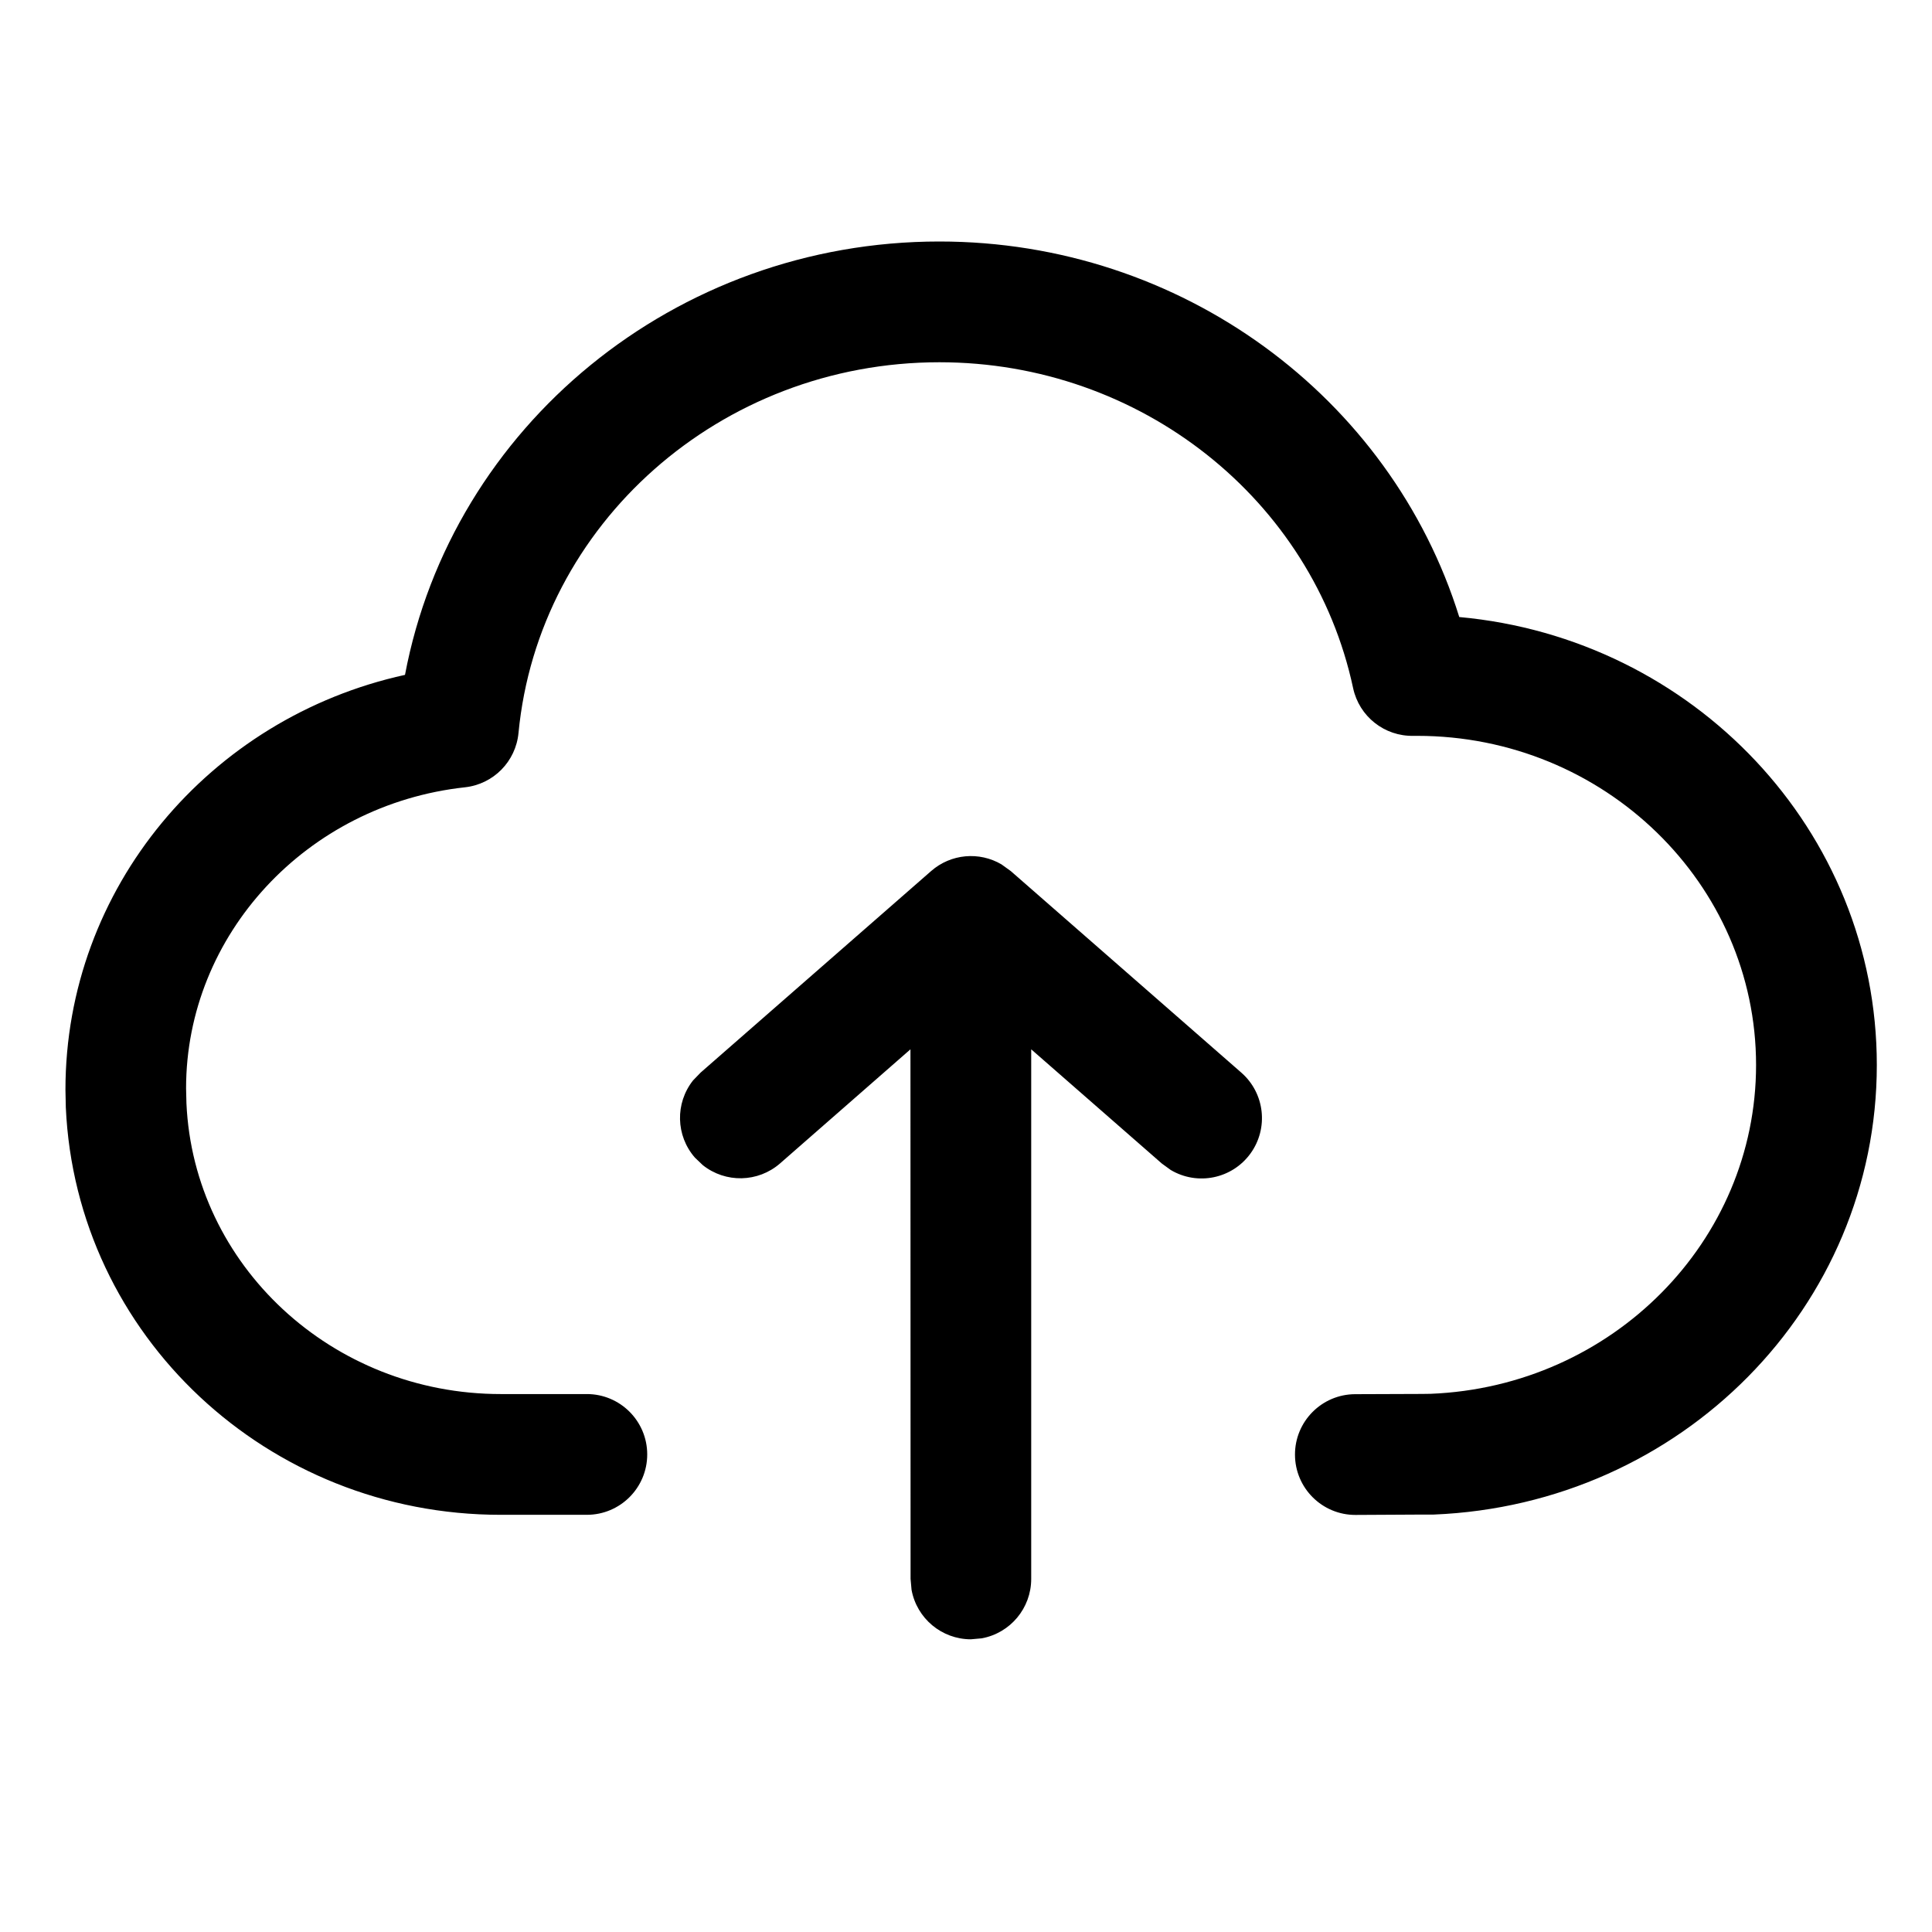
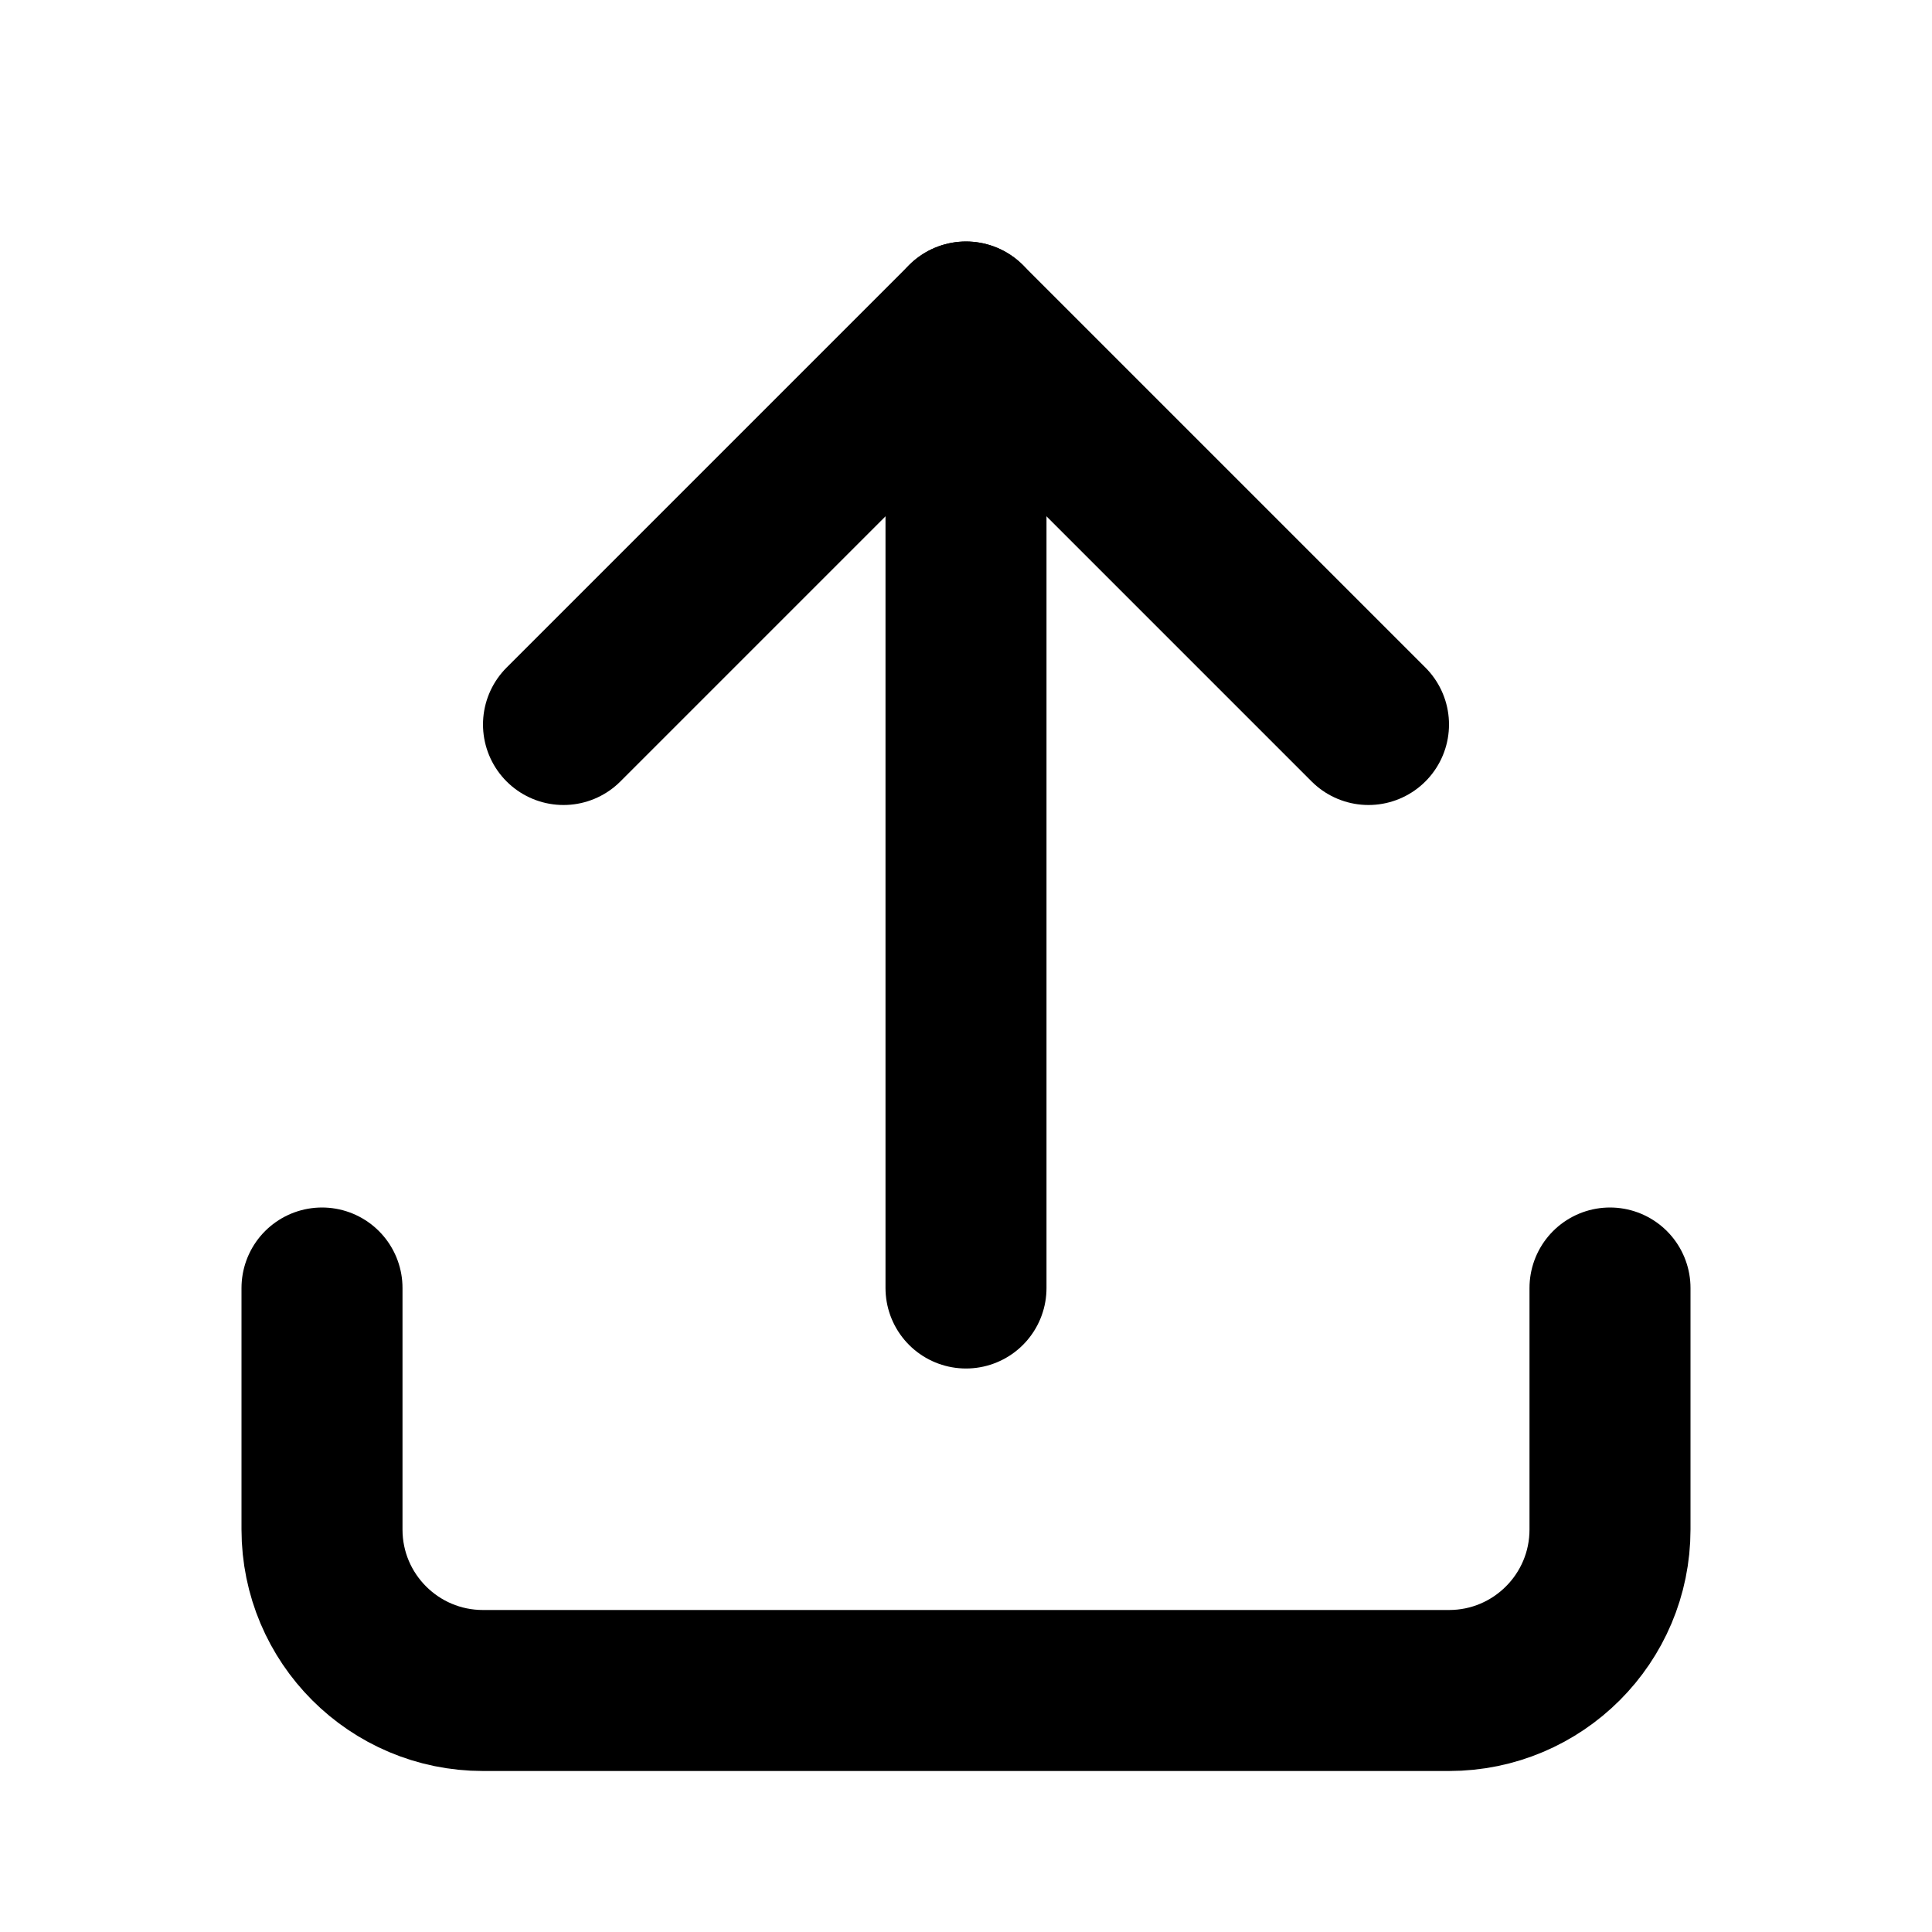
- <svg xmlns="http://www.w3.org/2000/svg" t="1577540289643" class="icon" viewBox="0 0 1024 1024" version="1.1" p-id="7922" width="200" height="200">
-   <defs>
-     <style type="text/css" />
-   </defs>
-   <path d="M530.944 458.24l4.8 3.456 122.176 106.816a32 32 0 0 1-37.44 51.584l-4.672-3.392L546.56 556.16v280.704a32 32 0 0 1-26.24 31.488l-5.76 0.512a32 32 0 0 1-31.424-26.24l-0.512-5.76-0.064-280.704-69.12 60.48a32 32 0 0 1-40.96 0.896l-4.16-3.968a32 32 0 0 1-0.96-40.96l4.032-4.16 122.176-106.816a32 32 0 0 1 37.312-3.456zM497.92 128c128.128 0 239.168 82.304 275.52 199.04 123.968 11.264 221.312 113.088 221.312 237.44 0 128.128-103.68 232.96-234.88 238.272h-5.888l-35.52 0.192a32 32 0 0 1-0.192-64l35.264-0.128 4.672-0.064c96.384-3.84 172.544-80.896 172.544-174.272 0-96.128-80.512-174.464-179.584-174.464h-1.984a32 32 0 0 1-32-25.28C695.872 264.96 604.736 192 497.92 192 381.824 192 285.44 277.76 274.816 388.48a32 32 0 0 1-28.352 28.8c-83.968 9.152-147.84 78.208-147.84 159.552l0.192 7.936c3.84 85.76 77.056 154.112 166.592 154.112h45.632a32 32 0 0 1 0 64h-45.632C142.016 802.944 40.32 708.032 34.88 586.88l-0.192-9.28c0-106.88 76.352-197.184 179.968-219.904C239.488 226.112 357.76 128 497.856 128z" p-id="7923" />
+ <svg xmlns="http://www.w3.org/2000/svg" viewBox="0 0 24 24" fill="none" stroke="currentColor" stroke-width="2" stroke-linecap="round" stroke-linejoin="round">
+   <path d="M12 16V4" />
+   <path d="m7 9 5-5 5 5" />
+   <path d="M4 16v3a2 2 0 0 0 2 2h12a2 2 0 0 0 2-2v-3" />
</svg>
